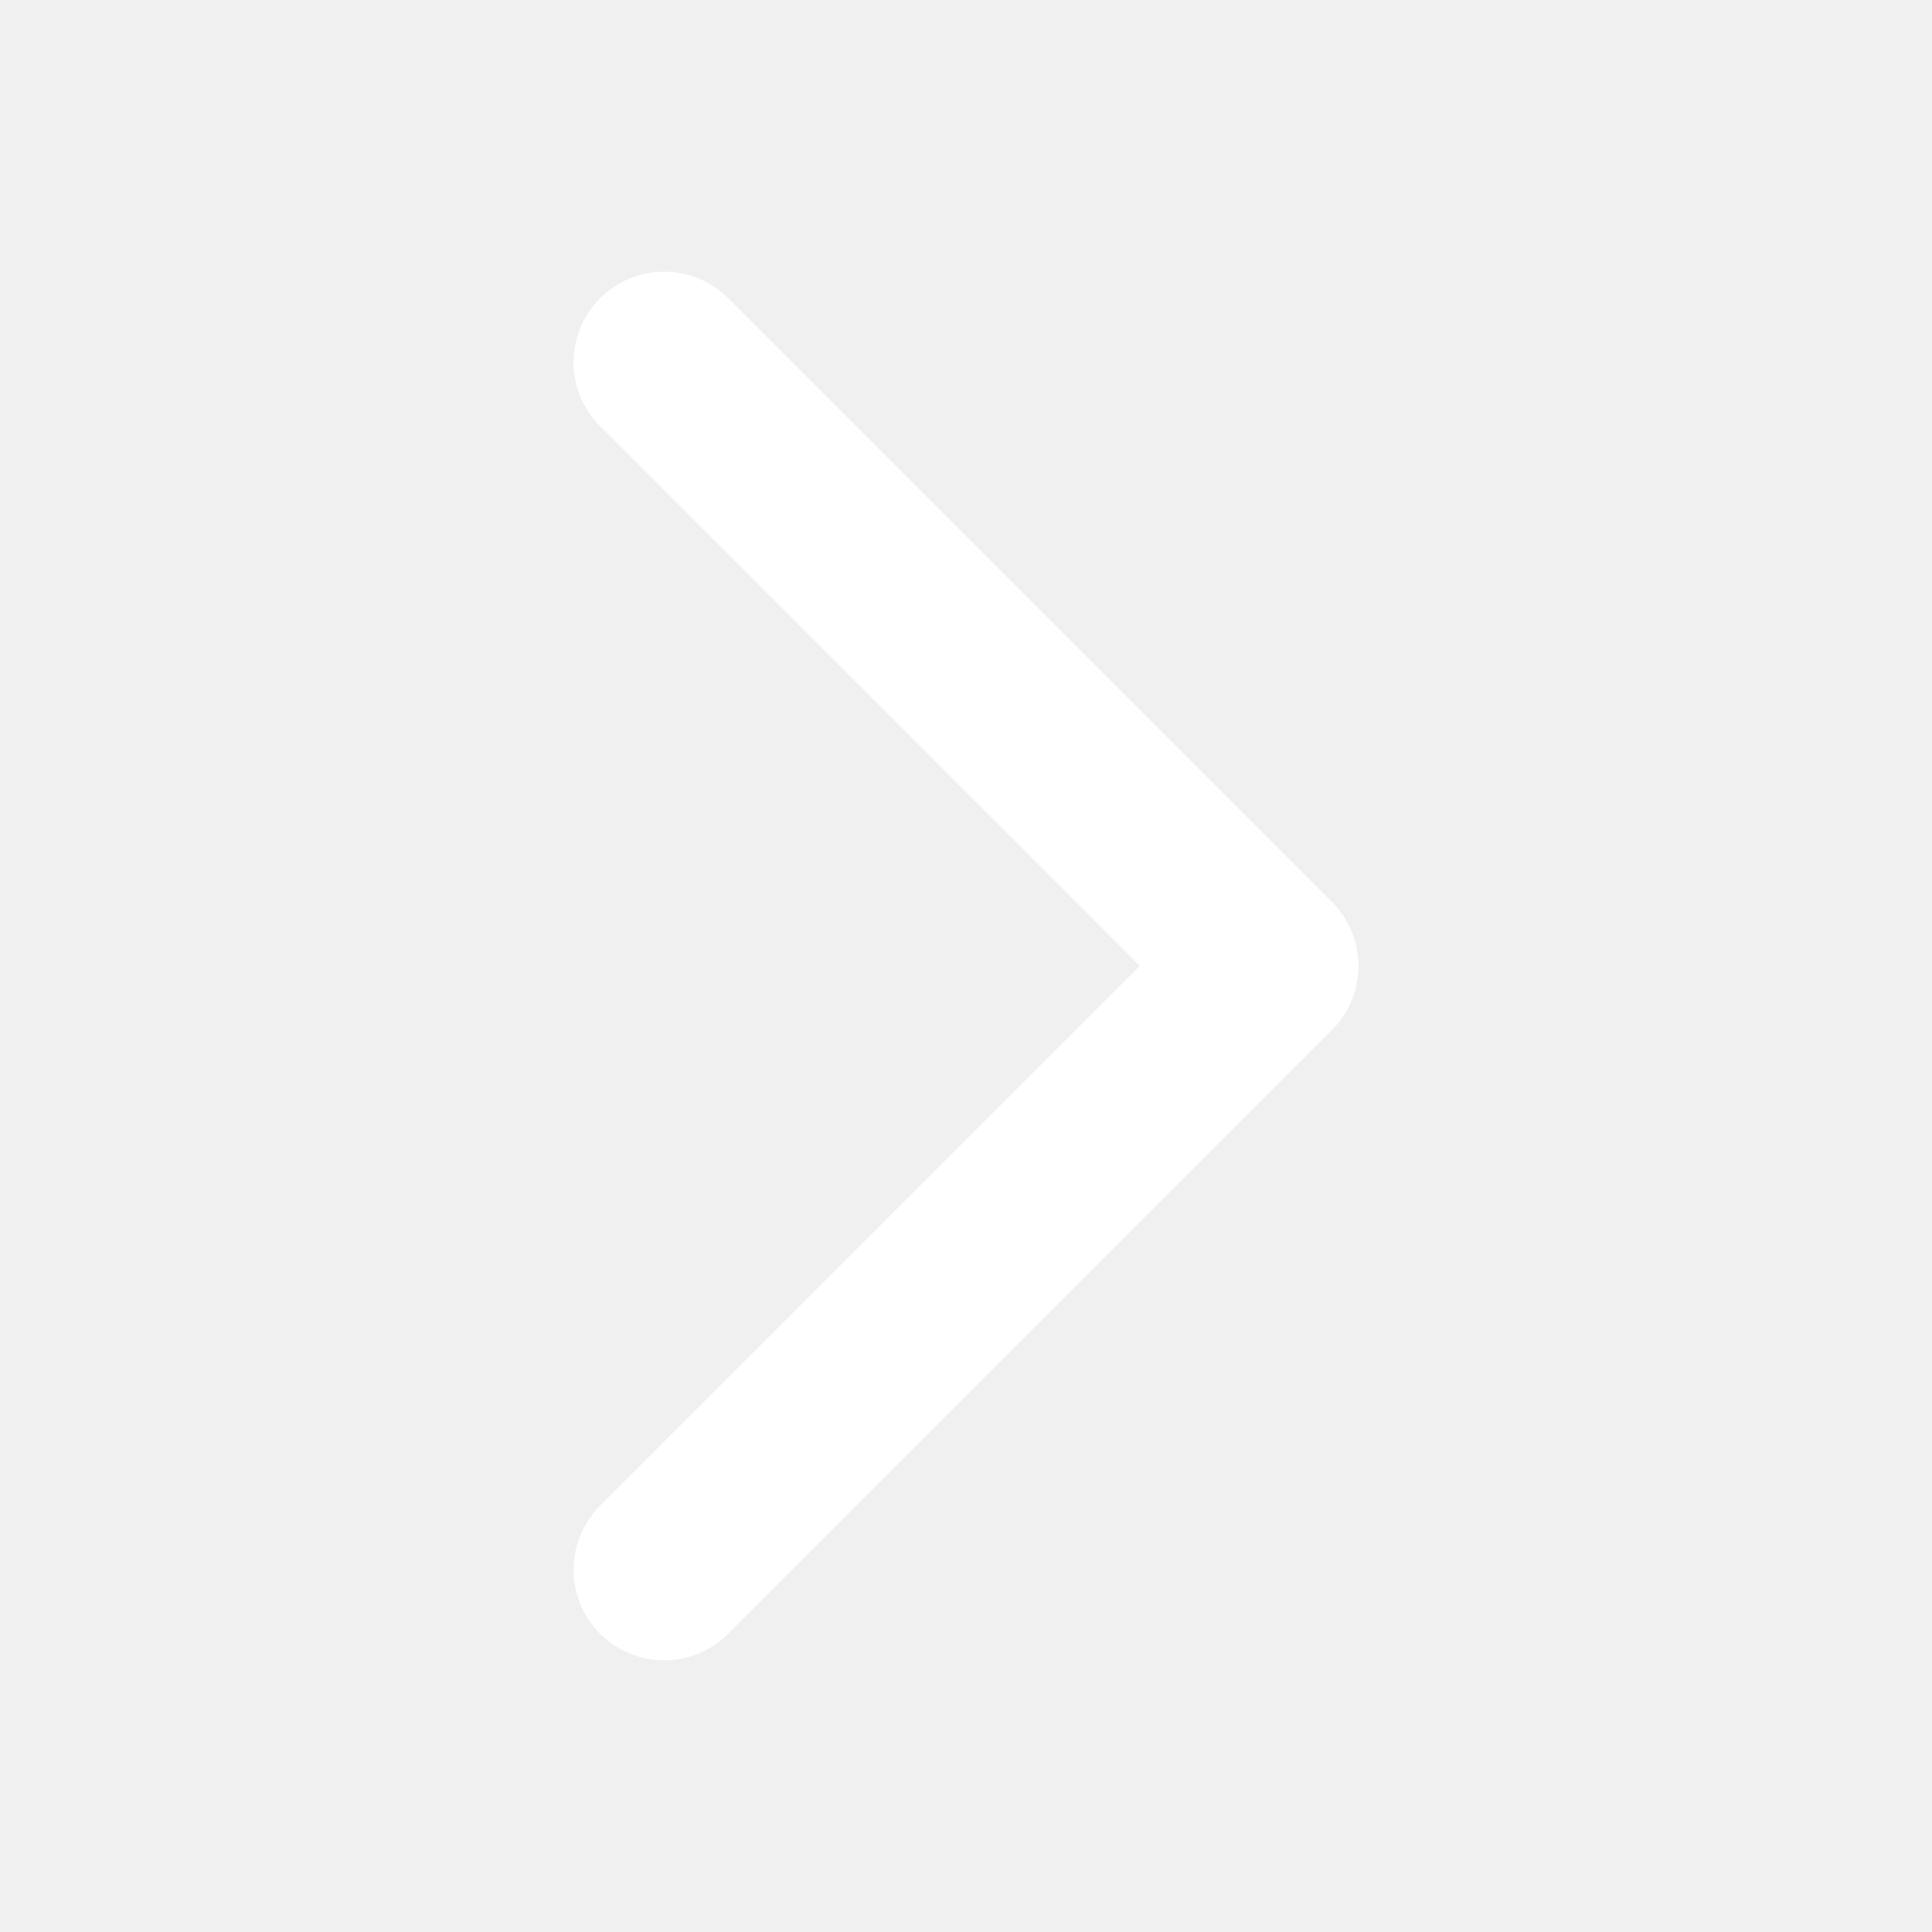
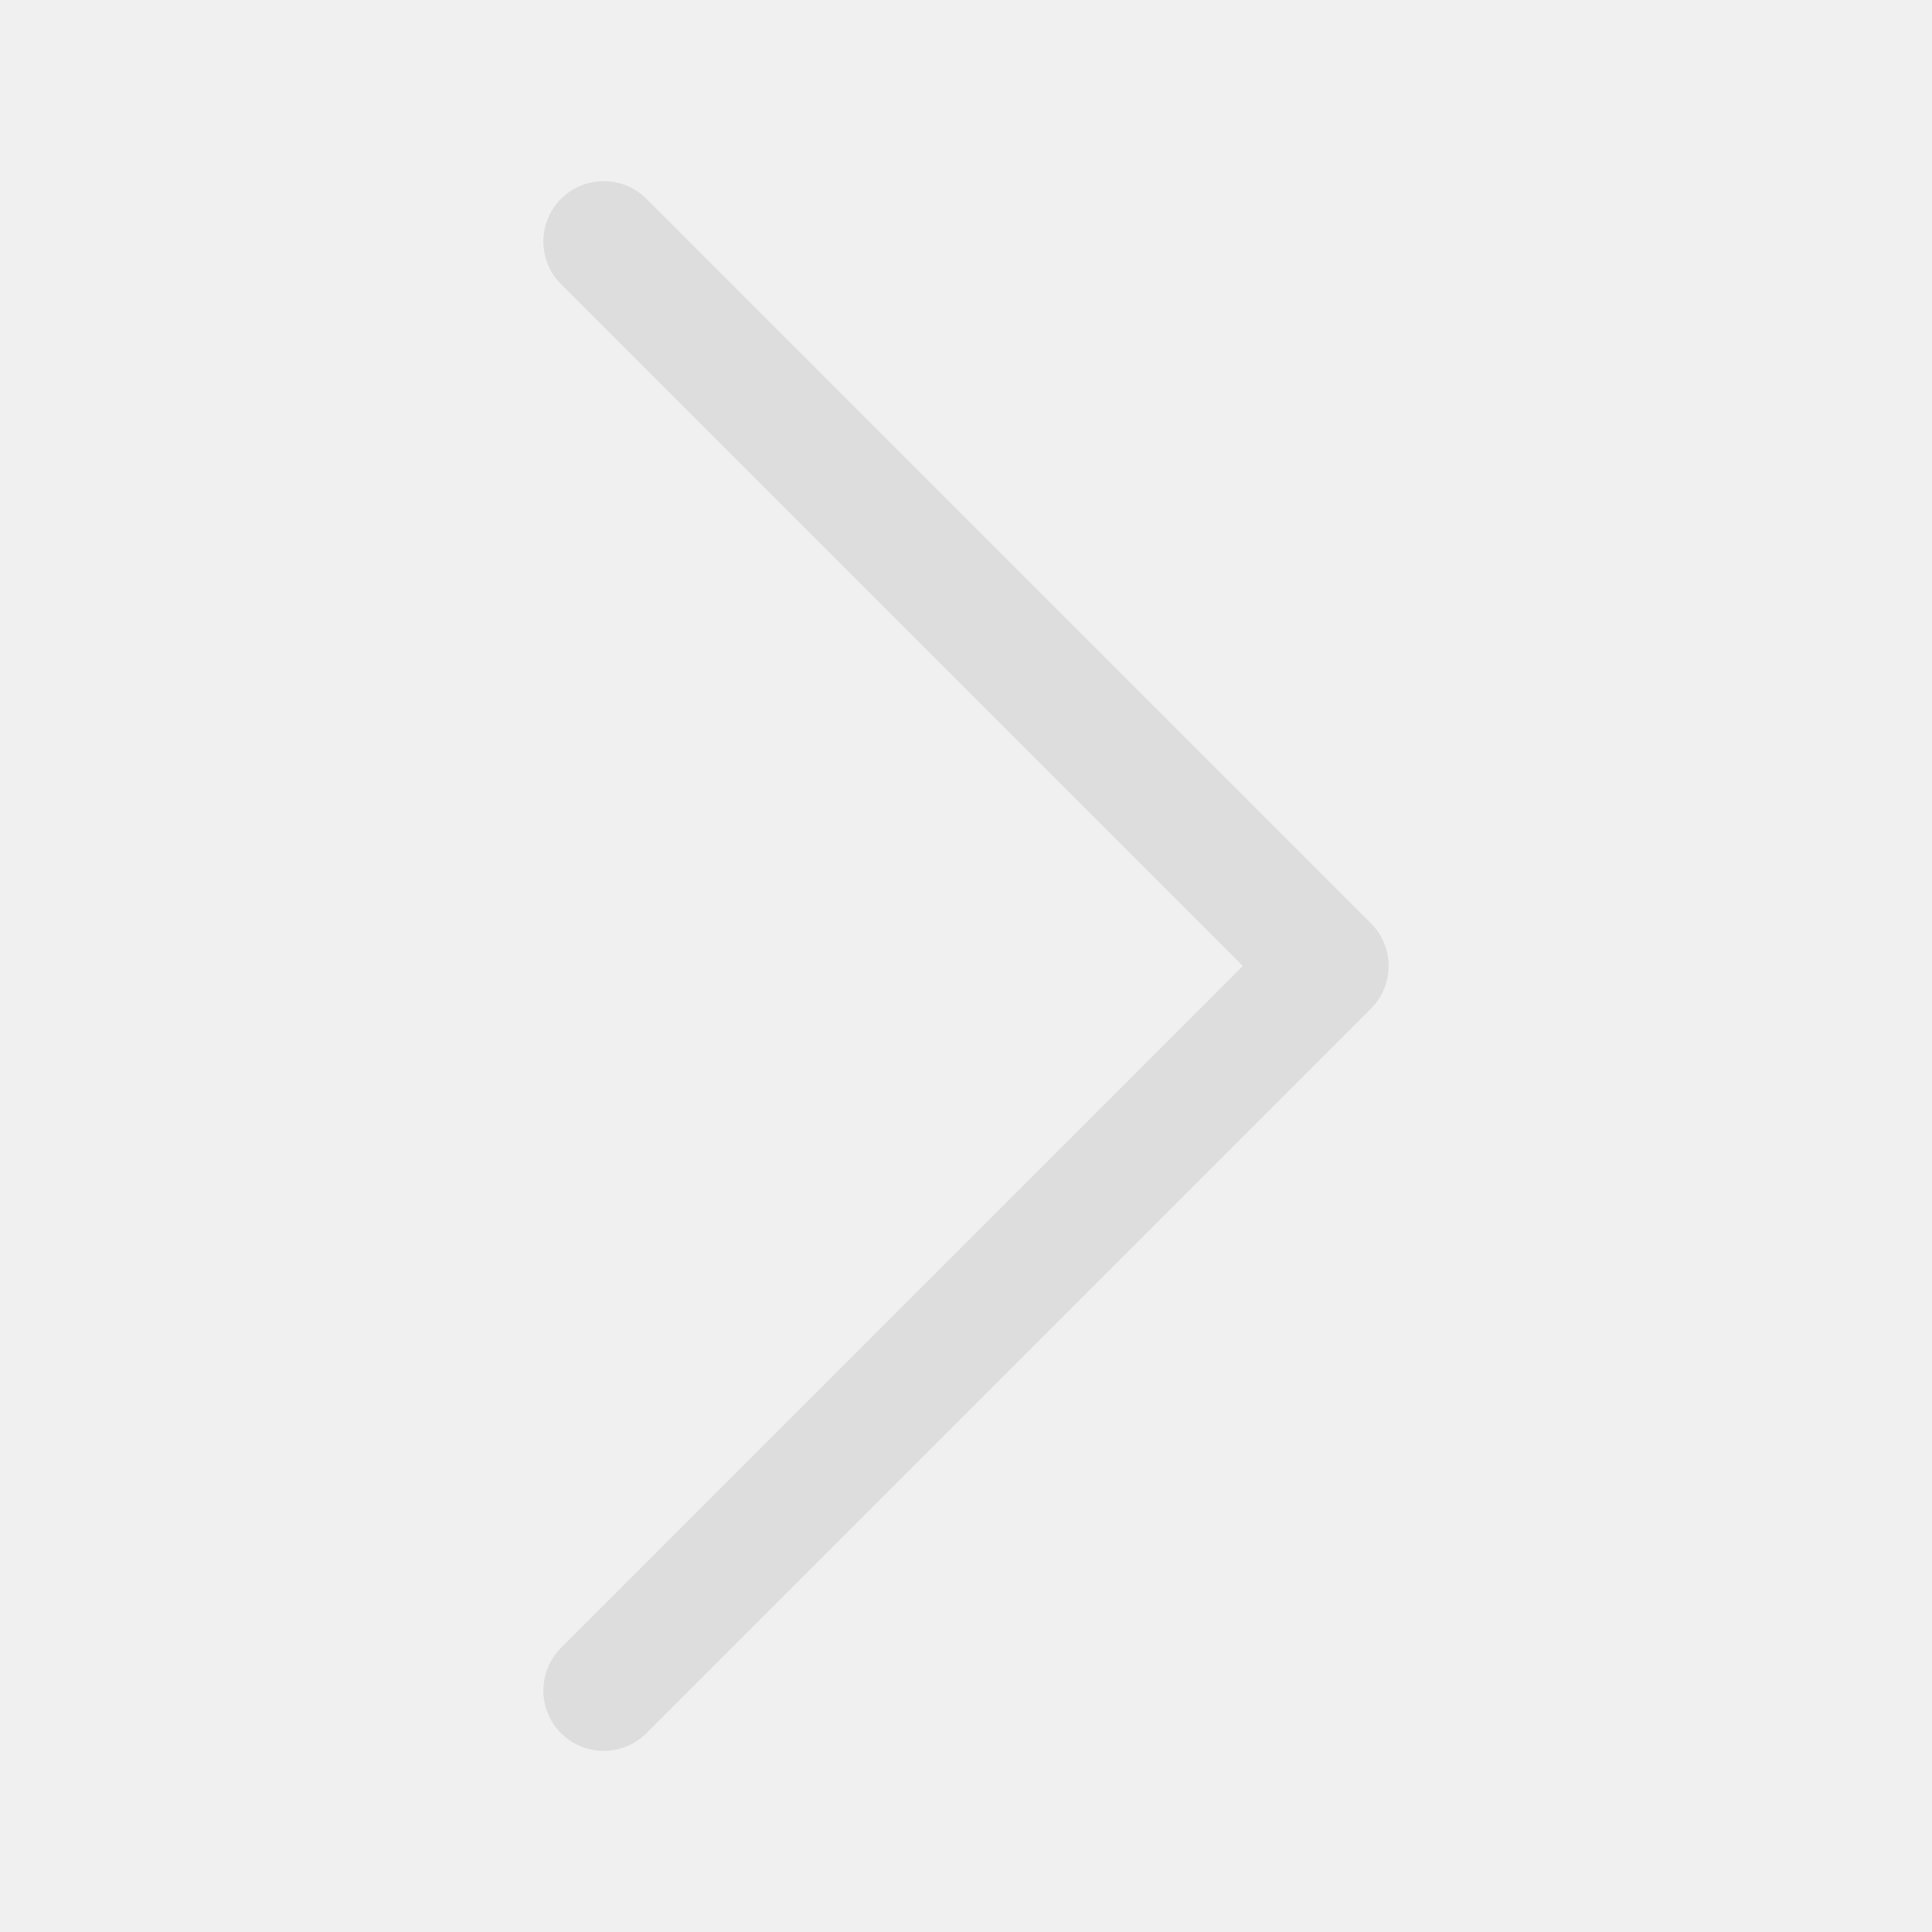
<svg xmlns="http://www.w3.org/2000/svg" width="16px" height="16px" viewBox="0 0 16 16" version="1.1">
-   <polyline points="5.5 3 10.5 8 5.5 13" fill="none" stroke="#FFFFFF" stroke-width="1.5" stroke-linecap="round" stroke-linejoin="round" />
+   <polyline points="5 2 11 8 5 14" fill="none" stroke="#DDDDDD" stroke-width="1" stroke-linecap="round" stroke-linejoin="round" />
</svg>
